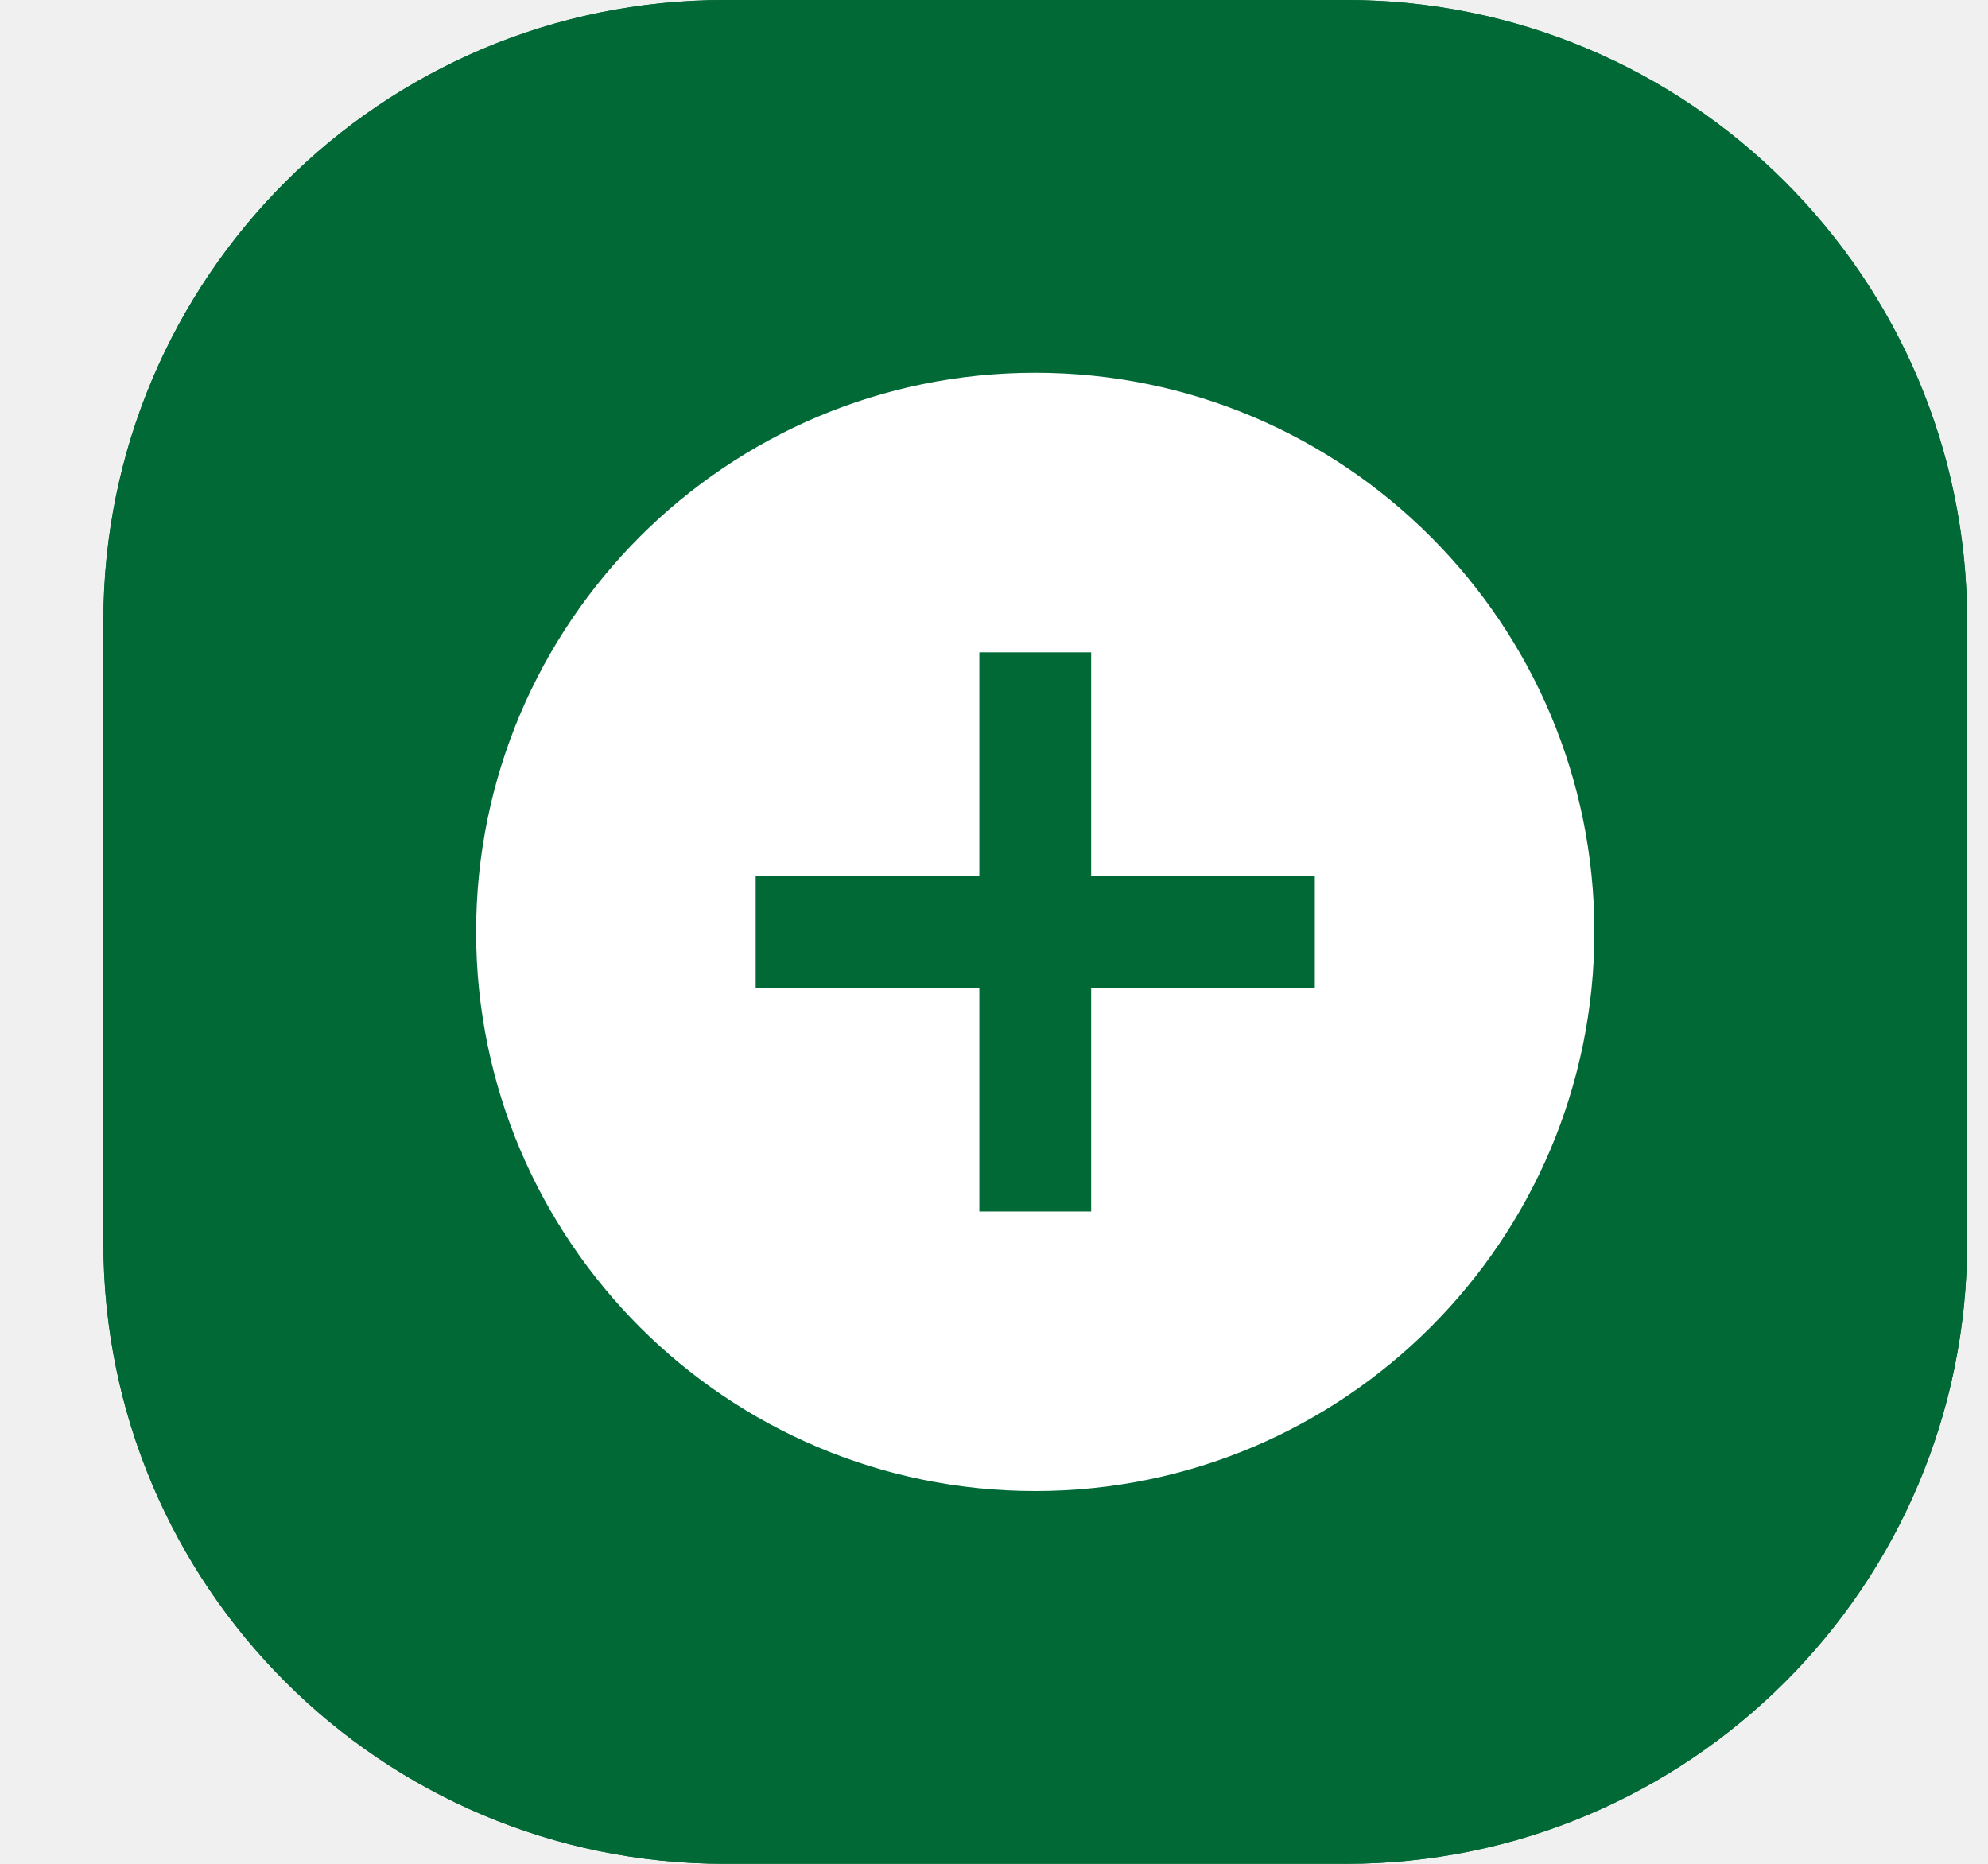
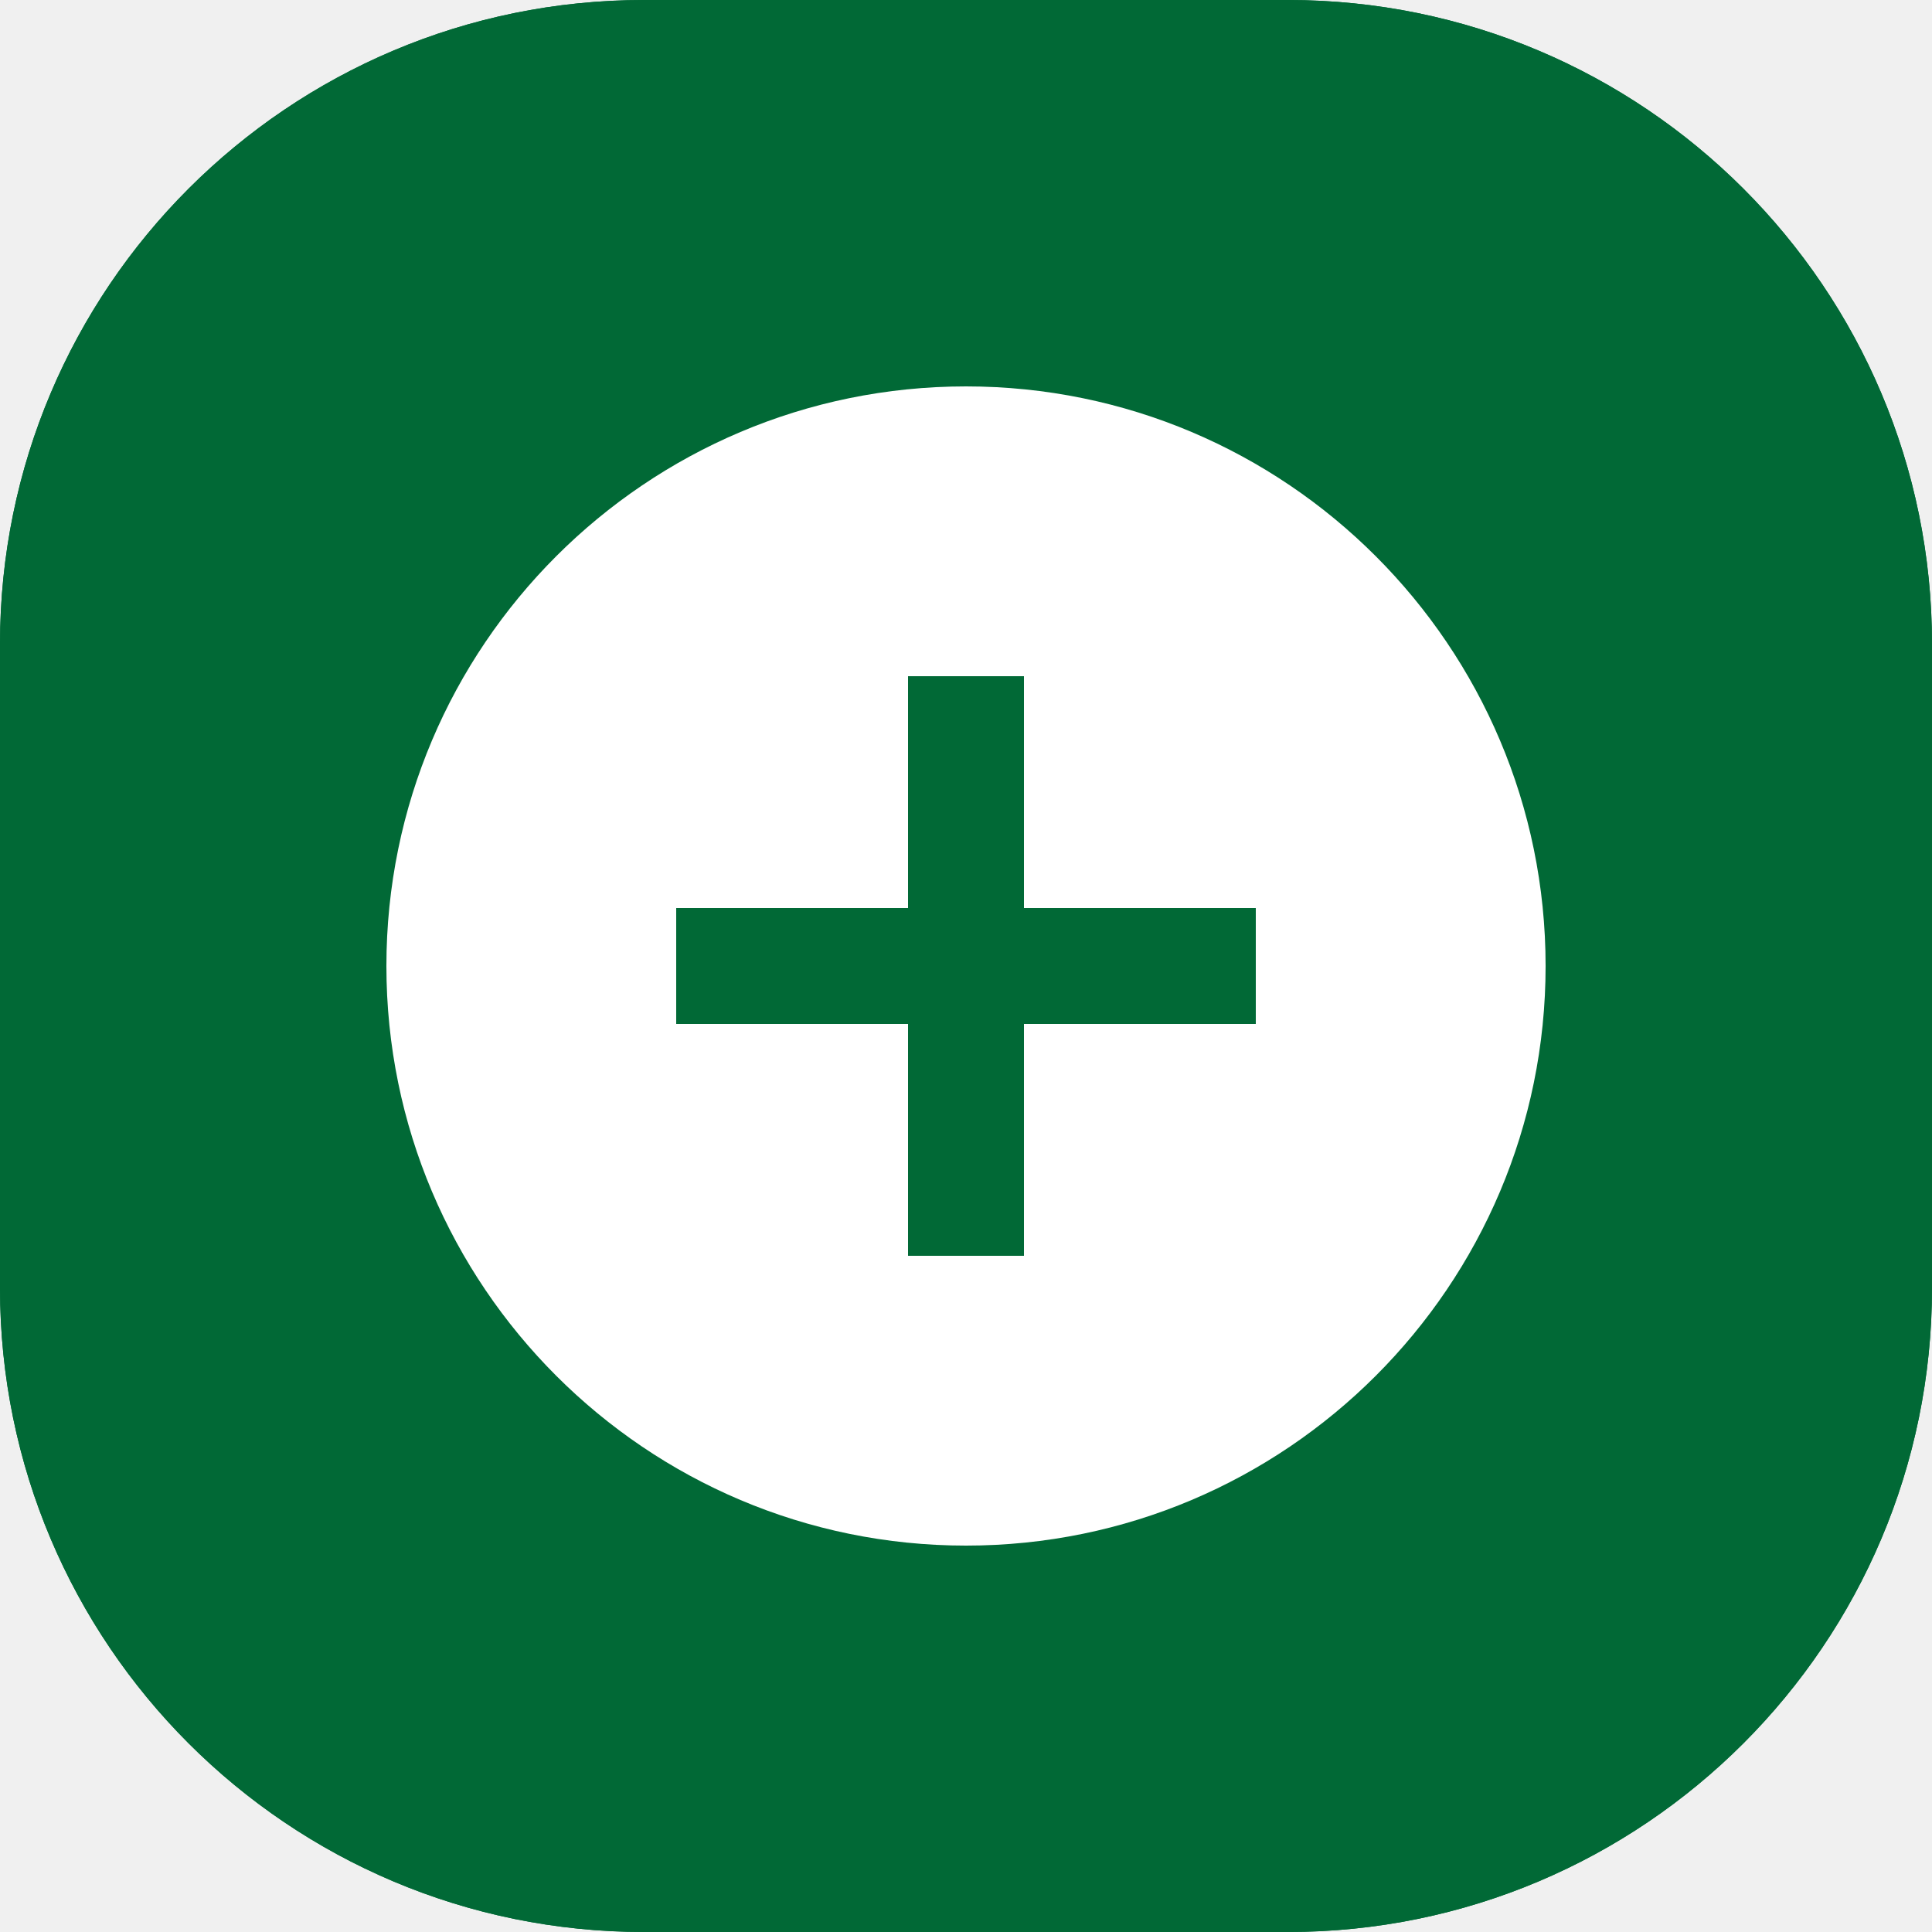
- <svg xmlns="http://www.w3.org/2000/svg" width="16" height="15" viewBox="0 0 16 15" fill="none">
-   <rect x="0.832" width="15" height="15" rx="5" fill="#016936" />
-   <rect x="0.832" width="15" height="15" rx="5" fill="#016936" />
-   <path d="M8.332 3C5.848 3 3.832 5.016 3.832 7.5C3.832 9.984 5.848 12 8.332 12C10.816 12 12.832 9.984 12.832 7.5C12.832 5.016 10.816 3 8.332 3ZM10.582 7.95H8.782V9.75H7.882V7.95H6.082V7.05H7.882V5.25H8.782V7.05H10.582V7.95Z" fill="white" />
+ <svg xmlns="http://www.w3.org/2000/svg" width="15" height="15" viewBox="0 0 15 15" fill="none">
+   <rect width="15" height="15" rx="5" fill="#016936" />
+   <rect width="15" height="15" rx="5" fill="#016936" />
+   <path d="M7.5 3C5.016 3 3 5.016 3 7.5C3 9.984 5.016 12 7.5 12C9.984 12 12 9.984 12 7.5C12 5.016 9.984 3 7.5 3ZM9.75 7.95H7.95V9.75H7.05V7.95H5.25V7.05H7.05V5.25H7.95V7.05H9.75V7.95Z" fill="white" />
</svg>
